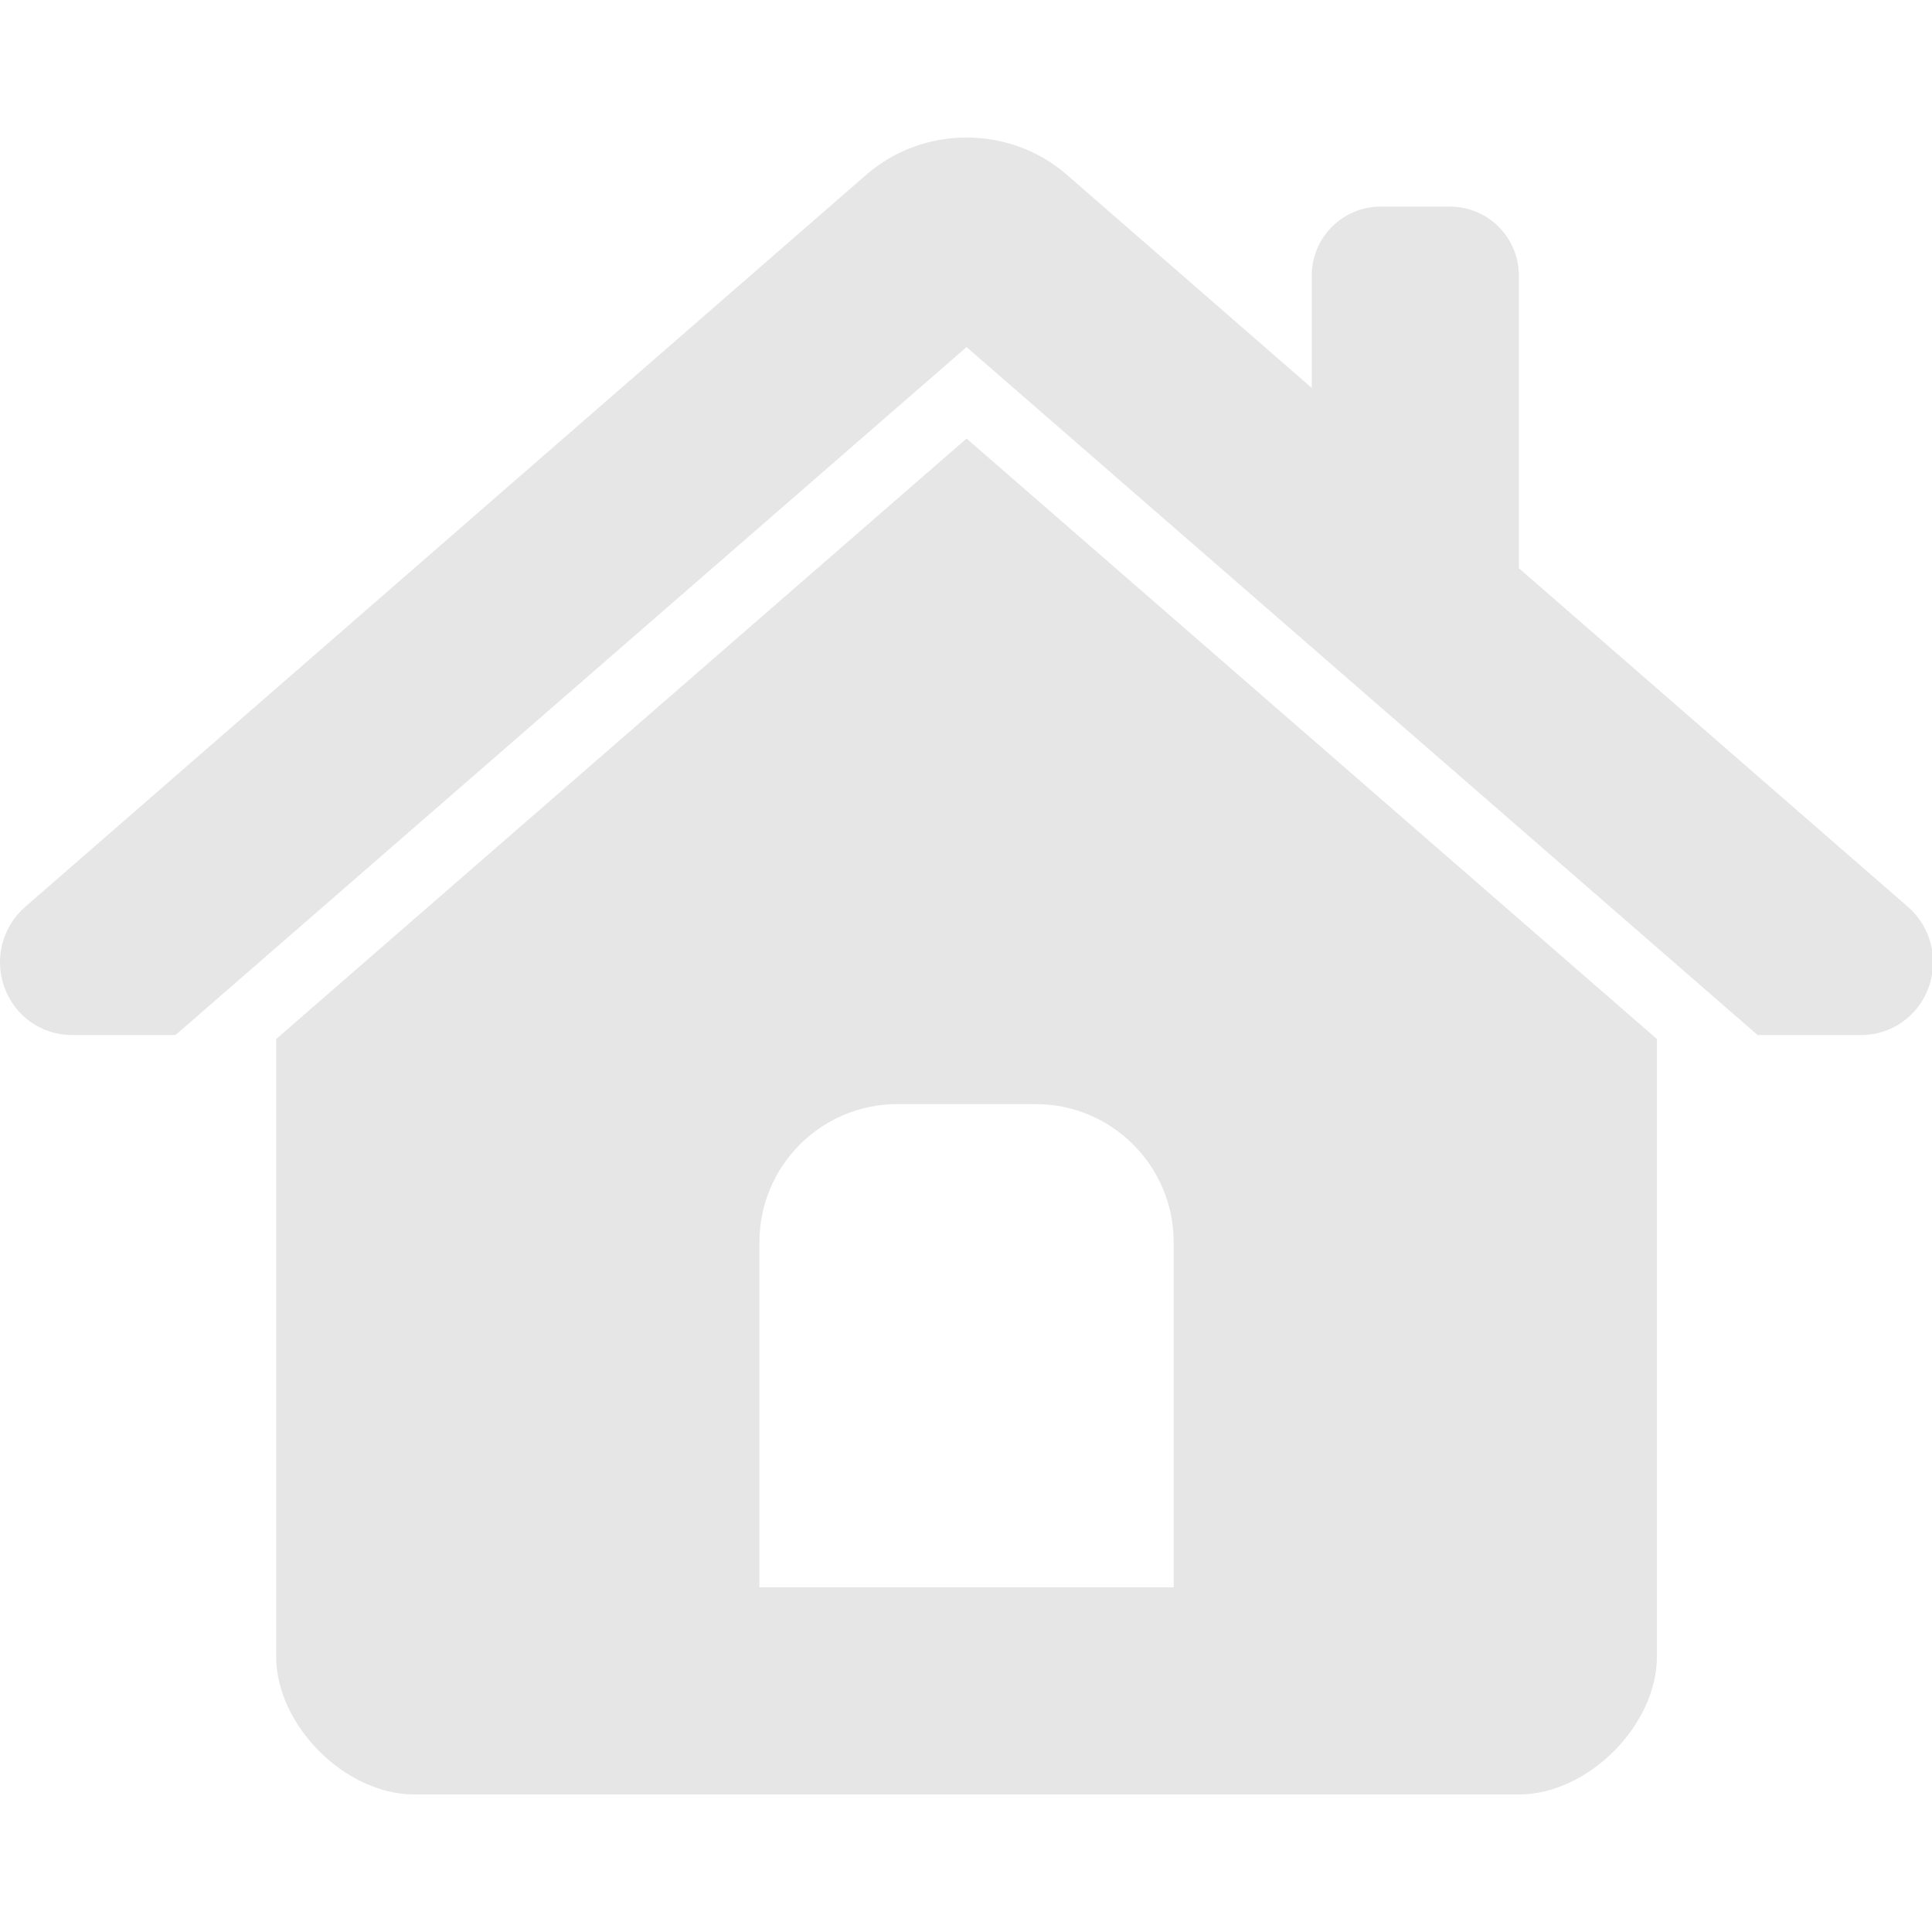
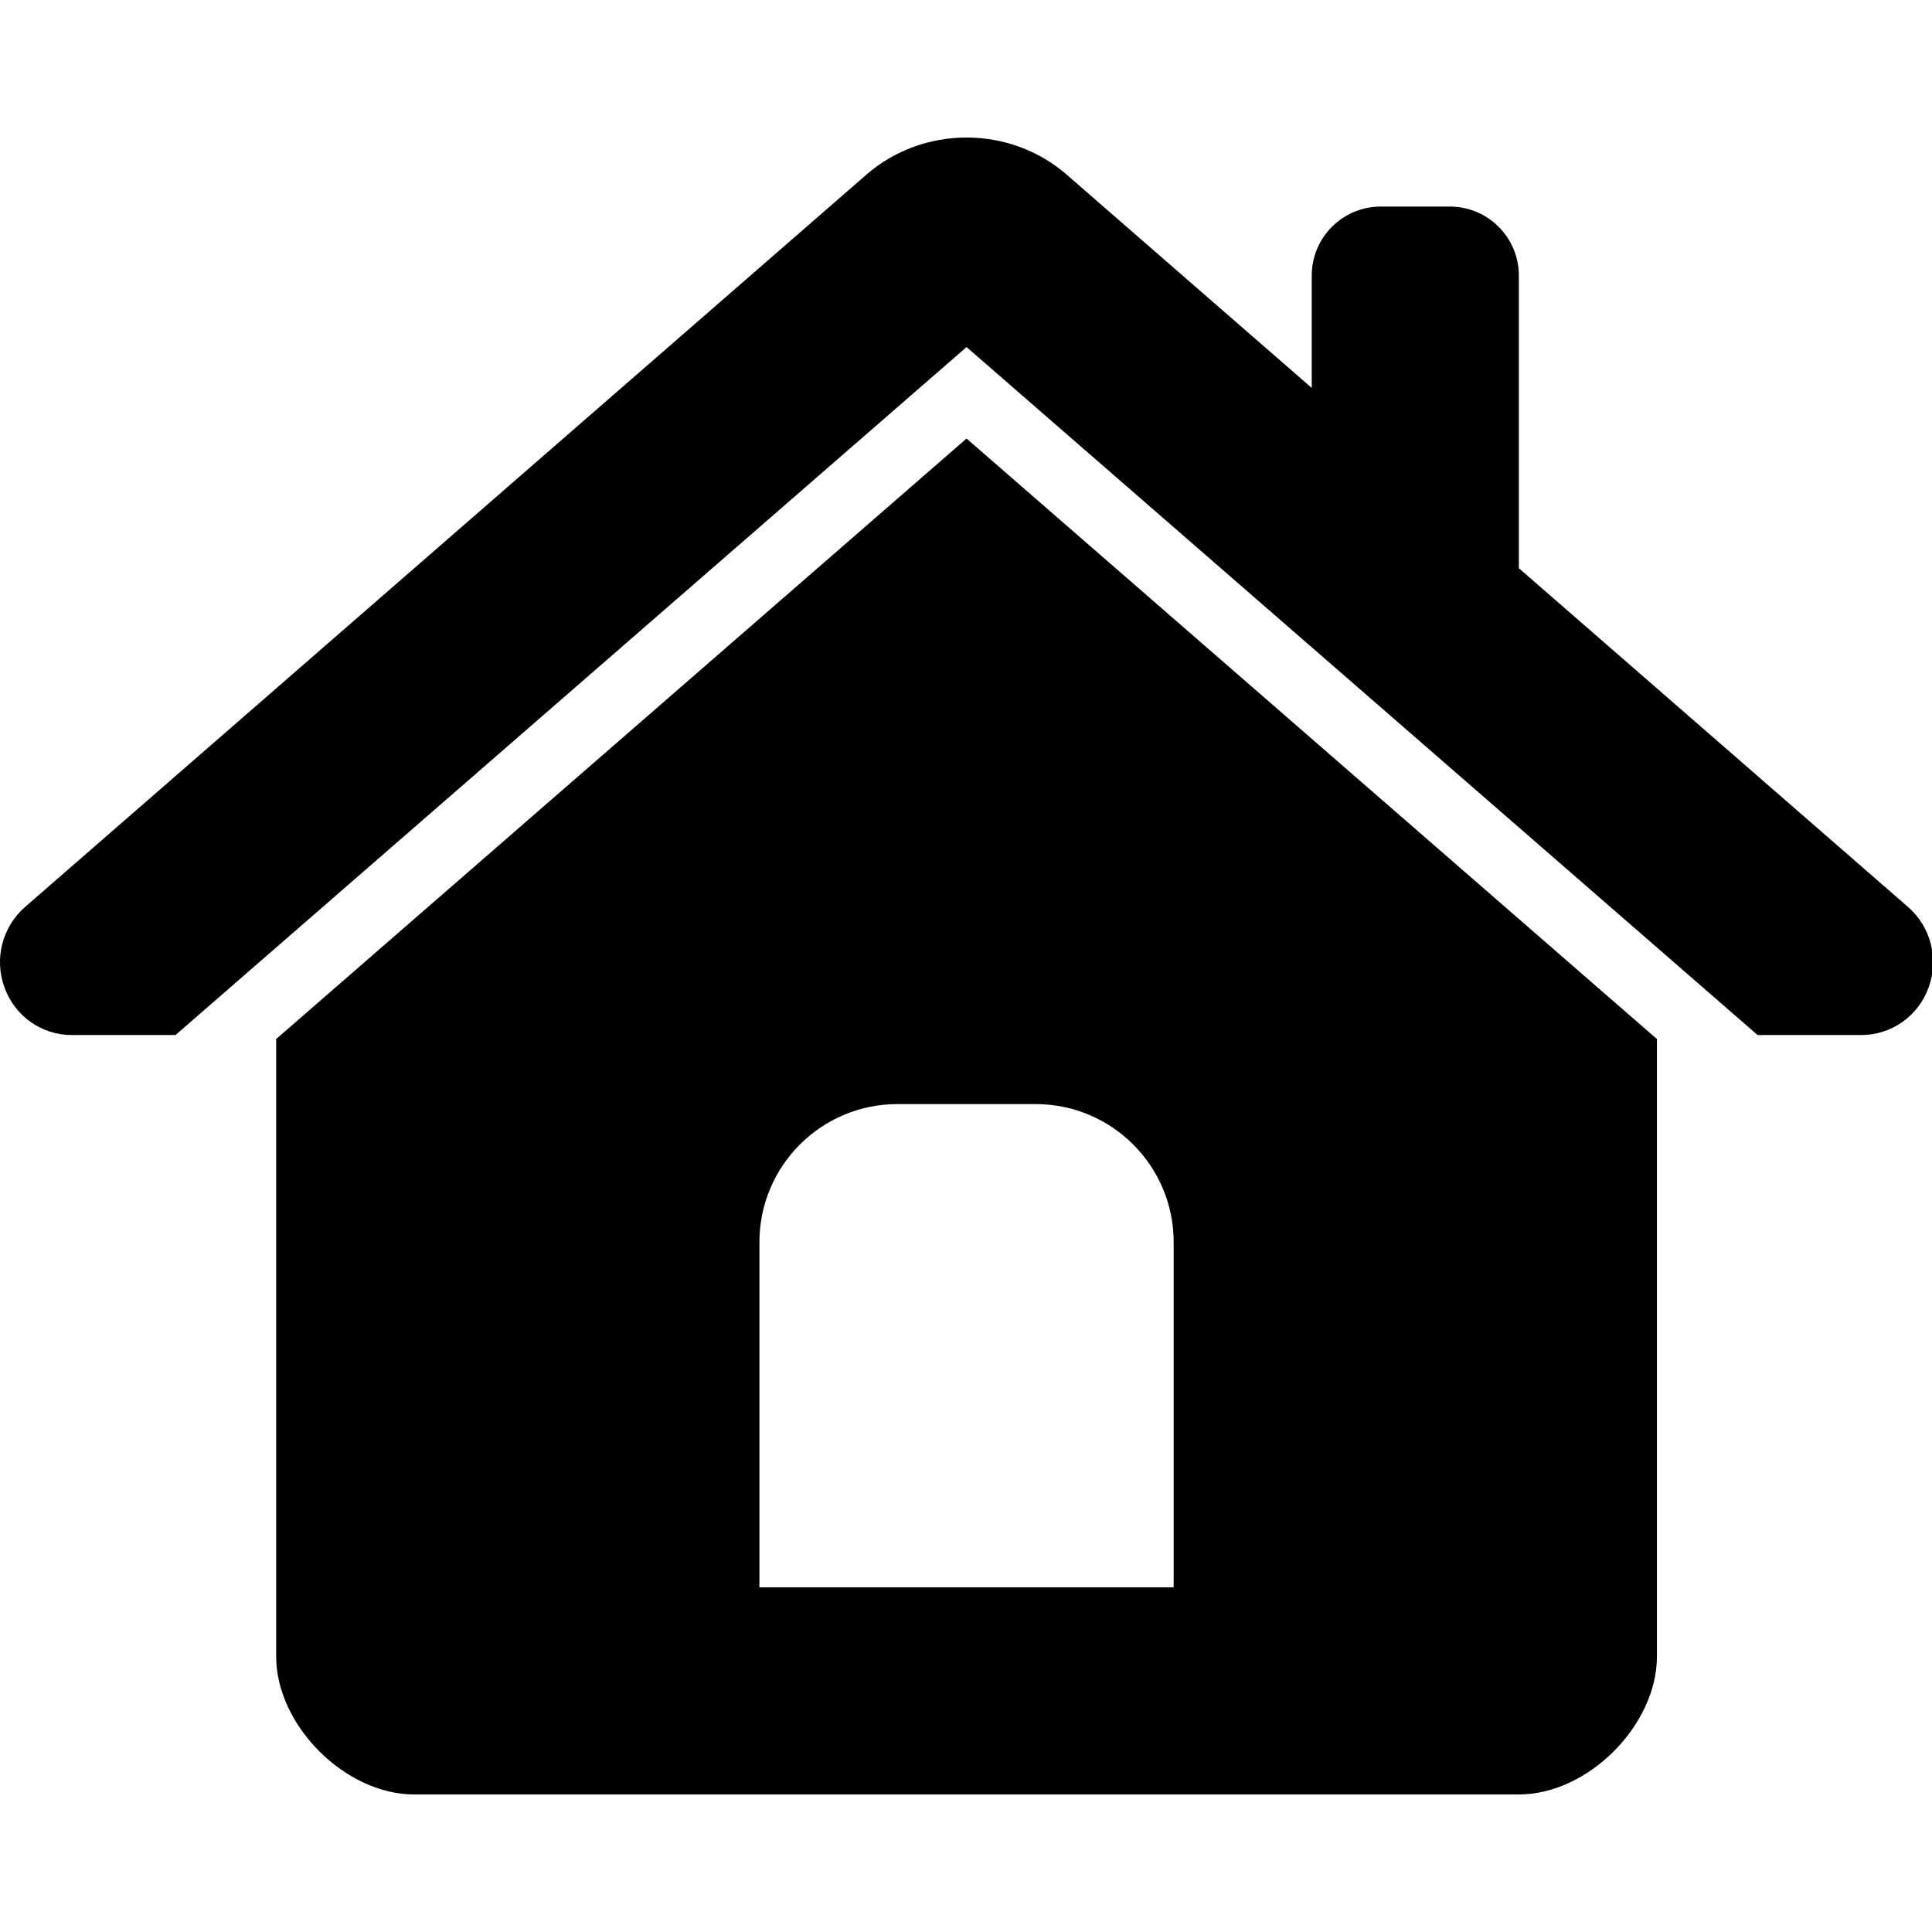
<svg xmlns="http://www.w3.org/2000/svg" t="1646794504579" class="icon" viewBox="0 0 1194 1024" version="1.1" p-id="2844" width="200" height="200">
-   <path d="M597.338 186.027L170.672 557.141V938.667c0 42.667 42.667 85.333 85.333 85.333h682.667c42.667 0 85.333-42.667 85.333-85.333v-381.525L597.338 186.027zM725.338 896h-256v-213.333a85.333 85.333 0 0 1 85.333-85.333h85.333a85.333 85.333 0 0 1 85.333 85.333v213.333z m466.56-370.688c-6.4 17.664-22.955 29.355-41.6 29.355h-64.085L597.338 129.493 108.464 554.667H44.378c-18.645 0-35.2-11.691-41.6-29.355a45.355 45.355 0 0 1 12.757-49.835L535.472 22.912C552.965 7.68 575.152 0 597.338 0c22.187 0 44.373 7.68 61.867 22.912L810.672 154.752V85.333a42.667 42.667 0 0 1 42.667-42.667h42.667a42.667 42.667 0 0 1 42.667 42.667v180.821l240.469 209.323c14.165 12.245 19.2 32.128 12.757 49.835z" fill="#e6e6e6" p-id="2845" />
+   <path d="M597.338 186.027L170.672 557.141V938.667c0 42.667 42.667 85.333 85.333 85.333h682.667c42.667 0 85.333-42.667 85.333-85.333v-381.525L597.338 186.027zM725.338 896h-256v-213.333a85.333 85.333 0 0 1 85.333-85.333h85.333a85.333 85.333 0 0 1 85.333 85.333v213.333z m466.56-370.688c-6.4 17.664-22.955 29.355-41.6 29.355h-64.085L597.338 129.493 108.464 554.667H44.378c-18.645 0-35.2-11.691-41.6-29.355a45.355 45.355 0 0 1 12.757-49.835L535.472 22.912C552.965 7.68 575.152 0 597.338 0c22.187 0 44.373 7.68 61.867 22.912L810.672 154.752V85.333a42.667 42.667 0 0 1 42.667-42.667h42.667a42.667 42.667 0 0 1 42.667 42.667v180.821l240.469 209.323c14.165 12.245 19.2 32.128 12.757 49.835z" p-id="2845" />
</svg>
